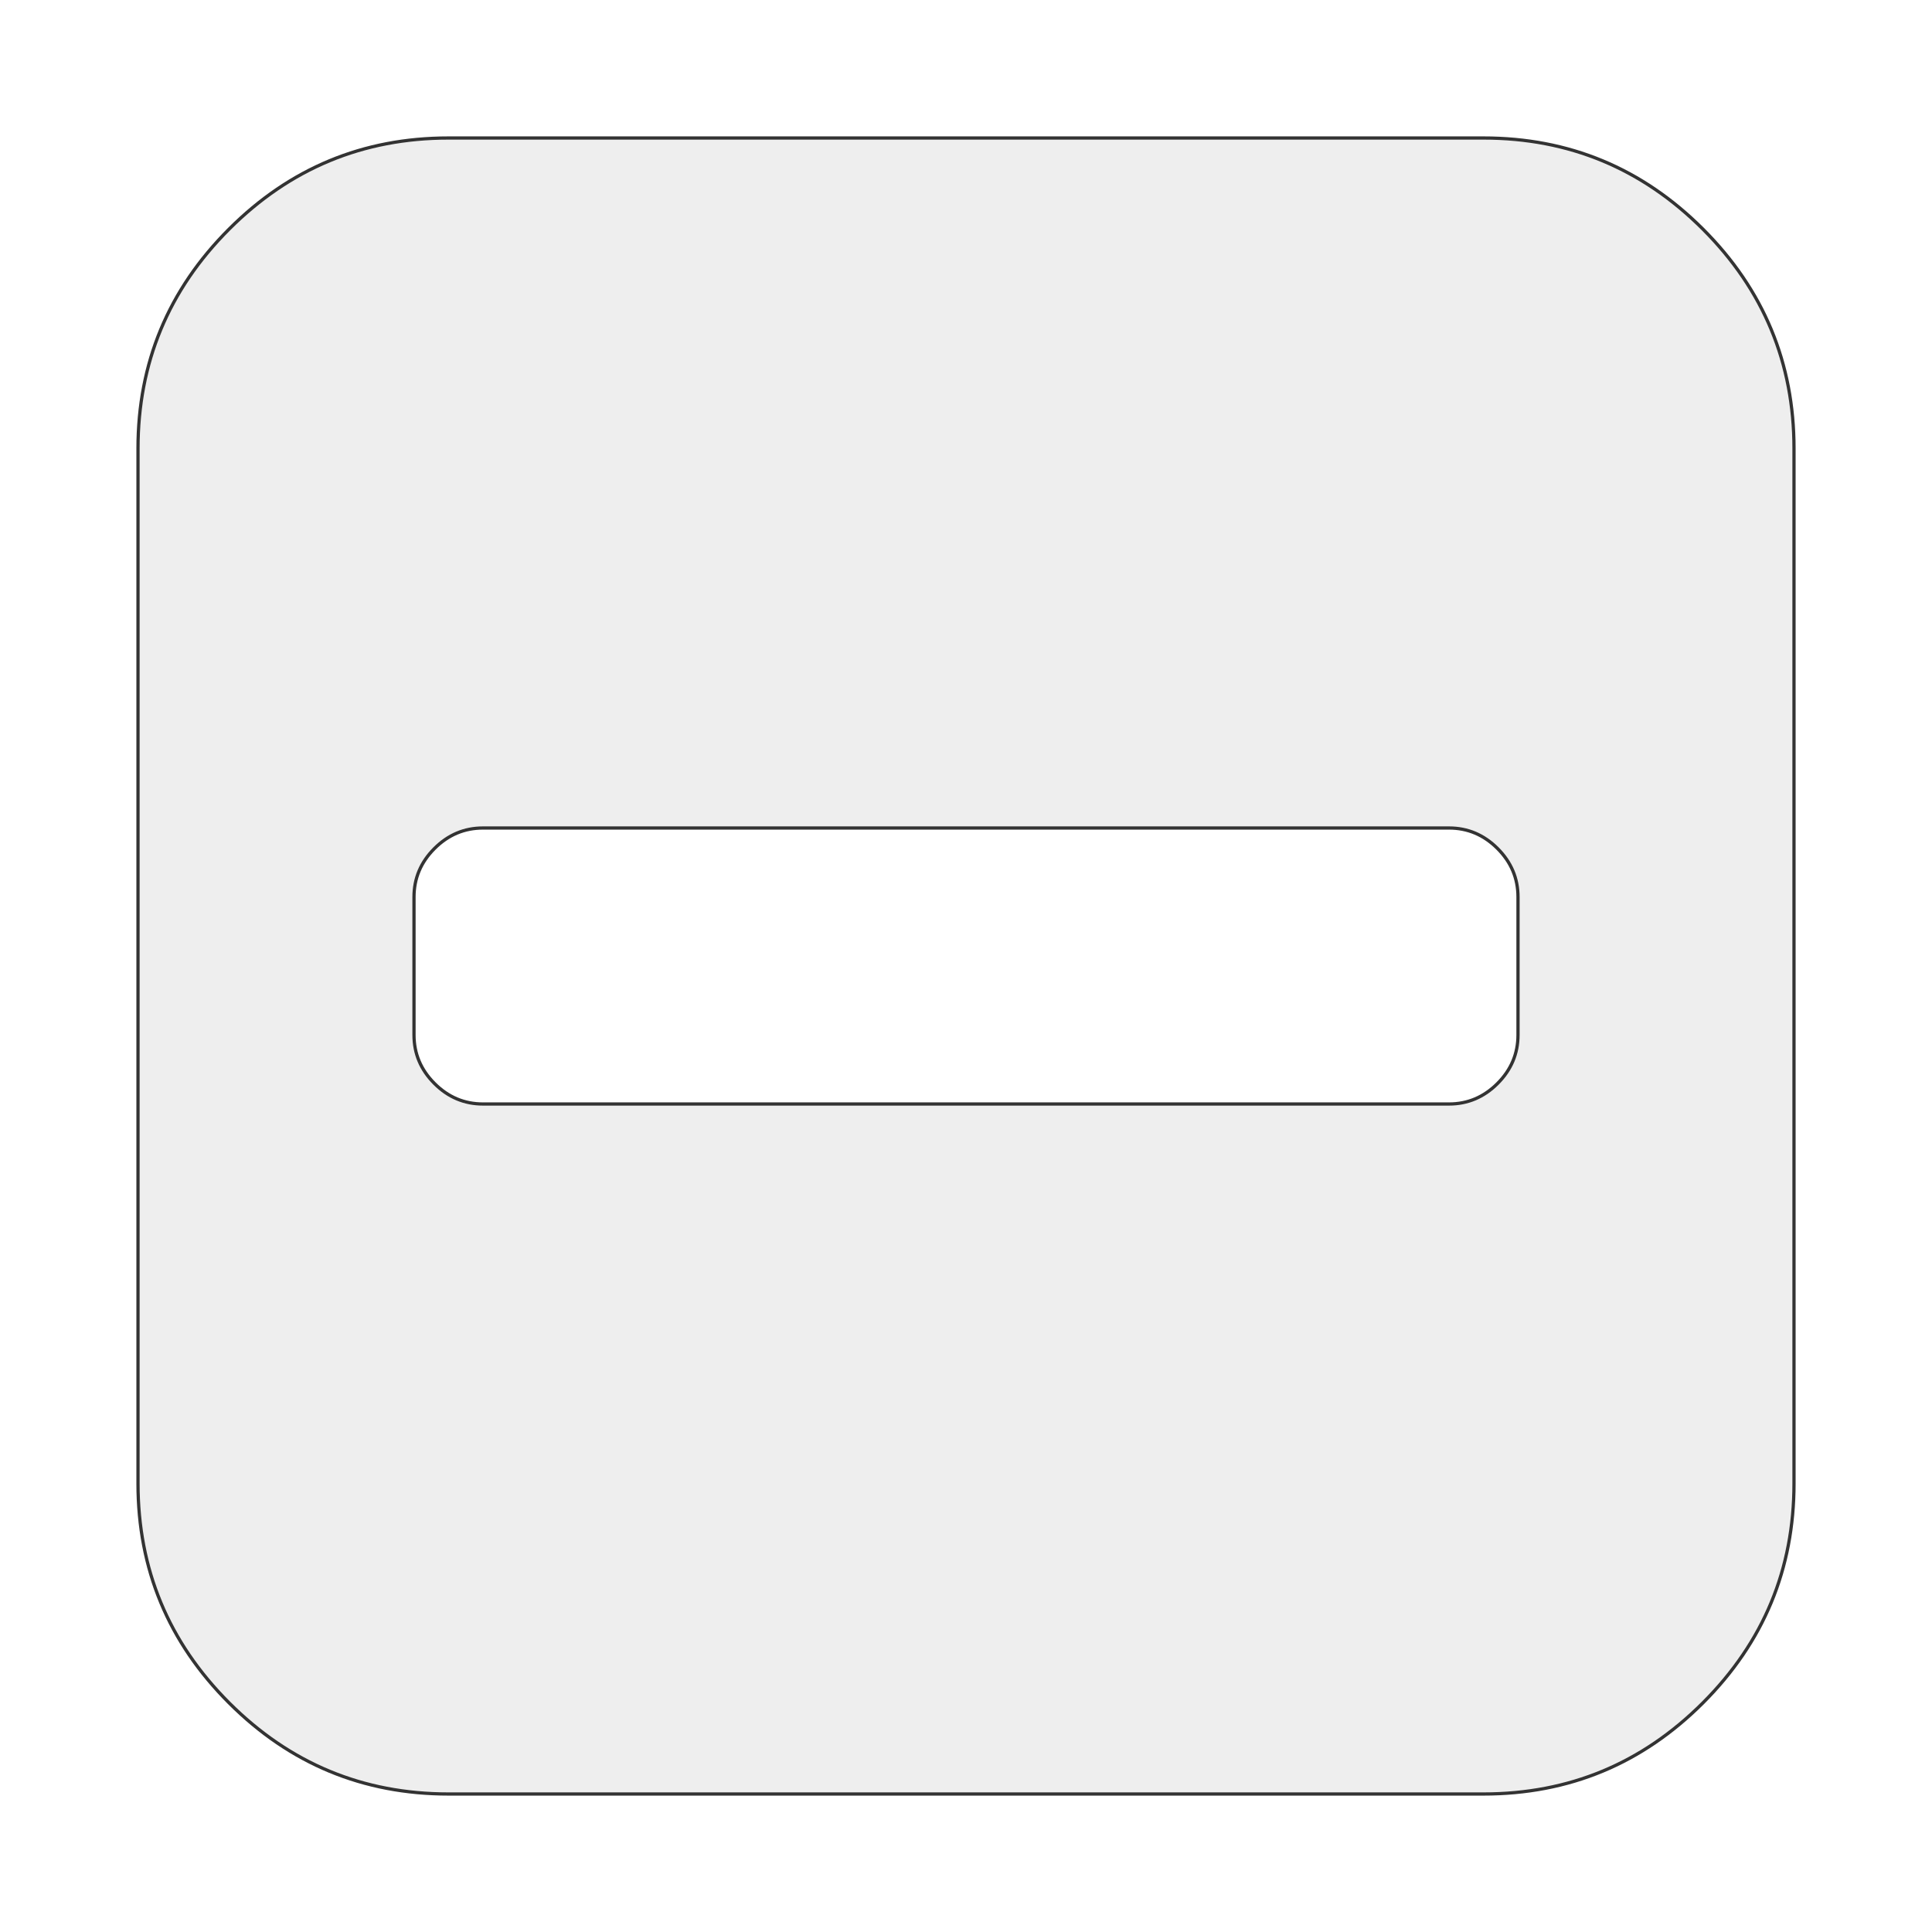
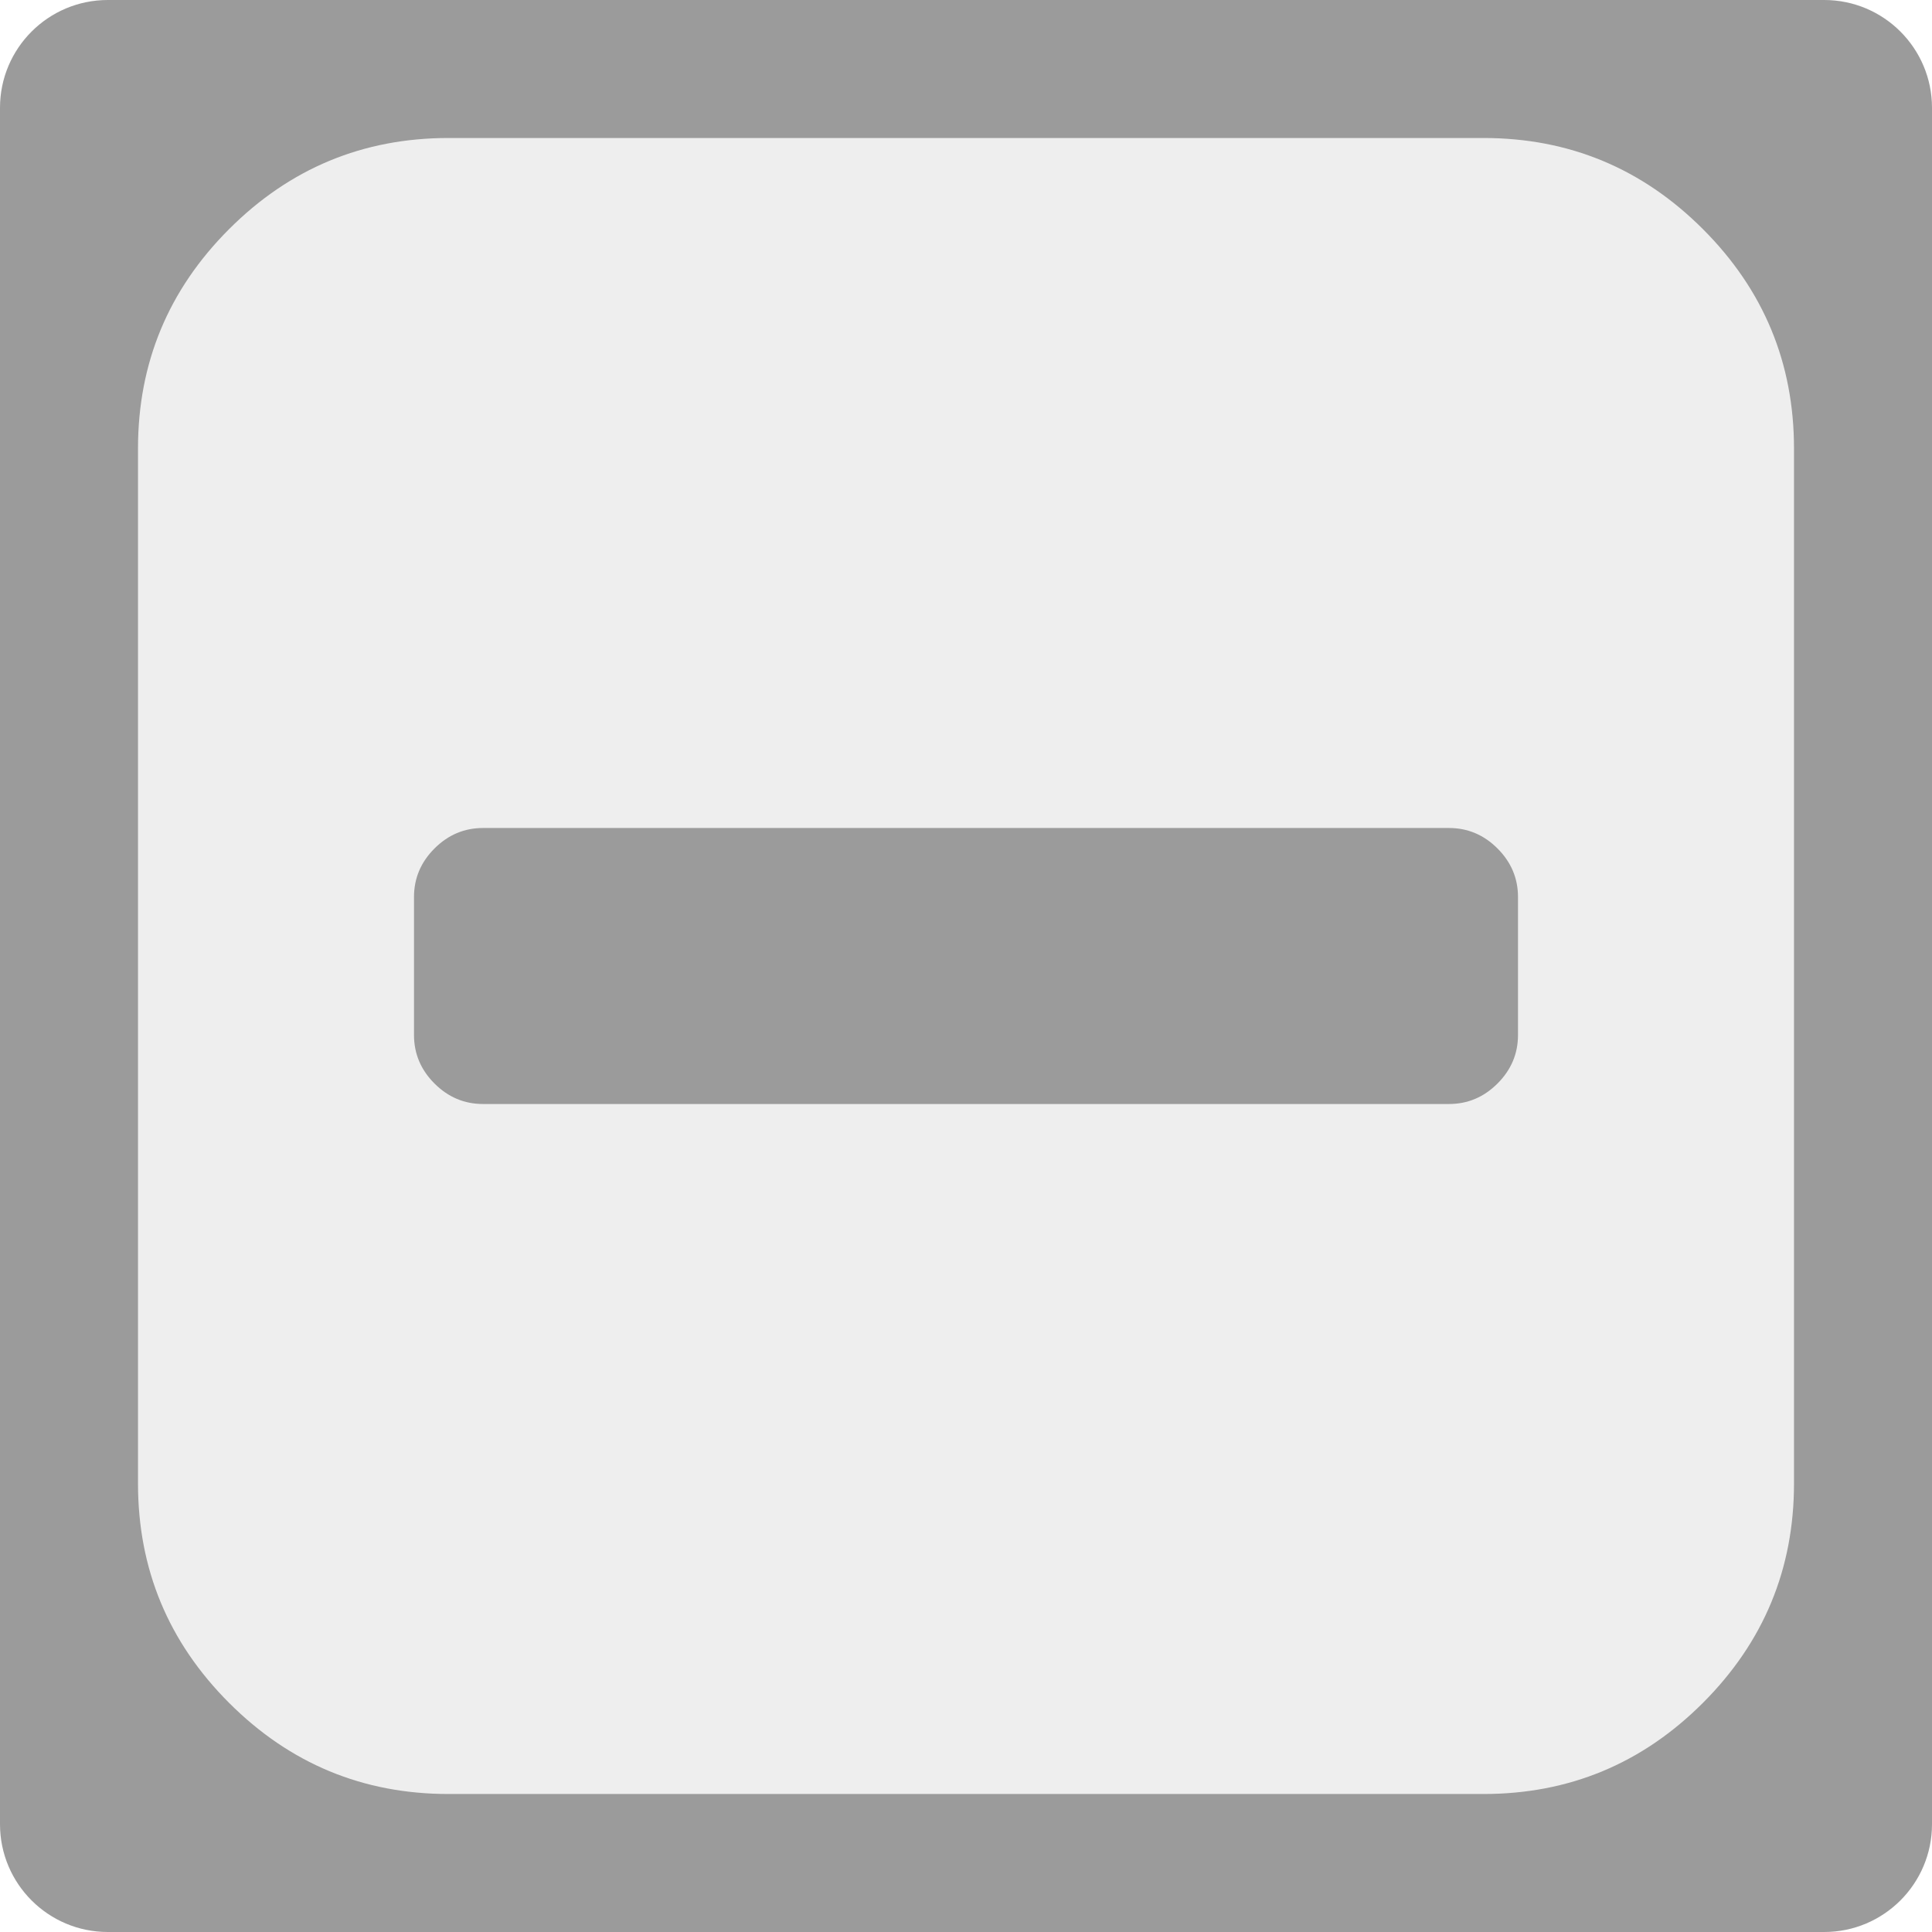
- <svg xmlns="http://www.w3.org/2000/svg" width="1792" height="1792" viewBox="0 0 1792 1792">
-   <path fill="#EEEEEE" stroke-width="3" stroke="#333333" d="M1408 960v-128q0-26-19-45t-45-19h-896q-26 0-45 19t-19 45v128q0 26 19 45t45 19h896q26 0 45-19t19-45zm256-544v960q0 119-84.5 203.5t-203.5 84.5h-960q-119 0-203.5-84.5t-84.5-203.5v-960q0-119 84.5-203.5t203.5-84.5h960q119 0 203.5 84.5t84.5 203.5z" />
+ <svg xmlns="http://www.w3.org/2000/svg" width="1792" height="1792" viewBox="0 0 1792 1792" id="svg6608" version="1.1">
+   <defs id="defs6614" />
+   <rect style="fill:#000000;fill-opacity:0.391;stroke:none;stroke-width:44.4;stroke-miterlimit:4;stroke-dasharray:none;stroke-dashoffset:0;stroke-opacity:1" id="rect4191" width="1792" height="1792" x="0" y="0" ry="100" rx="100" />
+   <path fill="#EEEEEE" stroke-width="3" stroke="#333333" d="M1408 960v-128q0-26-19-45t-45-19h-896q-26 0-45 19t-19 45v128q0 26 19 45t45 19h896q26 0 45-19t19-45zm256-544v960q0 119-84.5 203.5t-203.5 84.5h-960q-119 0-203.5-84.5t-84.5-203.5v-960q0-119 84.5-203.5t203.5-84.5h960q119 0 203.5 84.5t84.5 203.5z" id="path6610" style="stroke:none" />
</svg>
